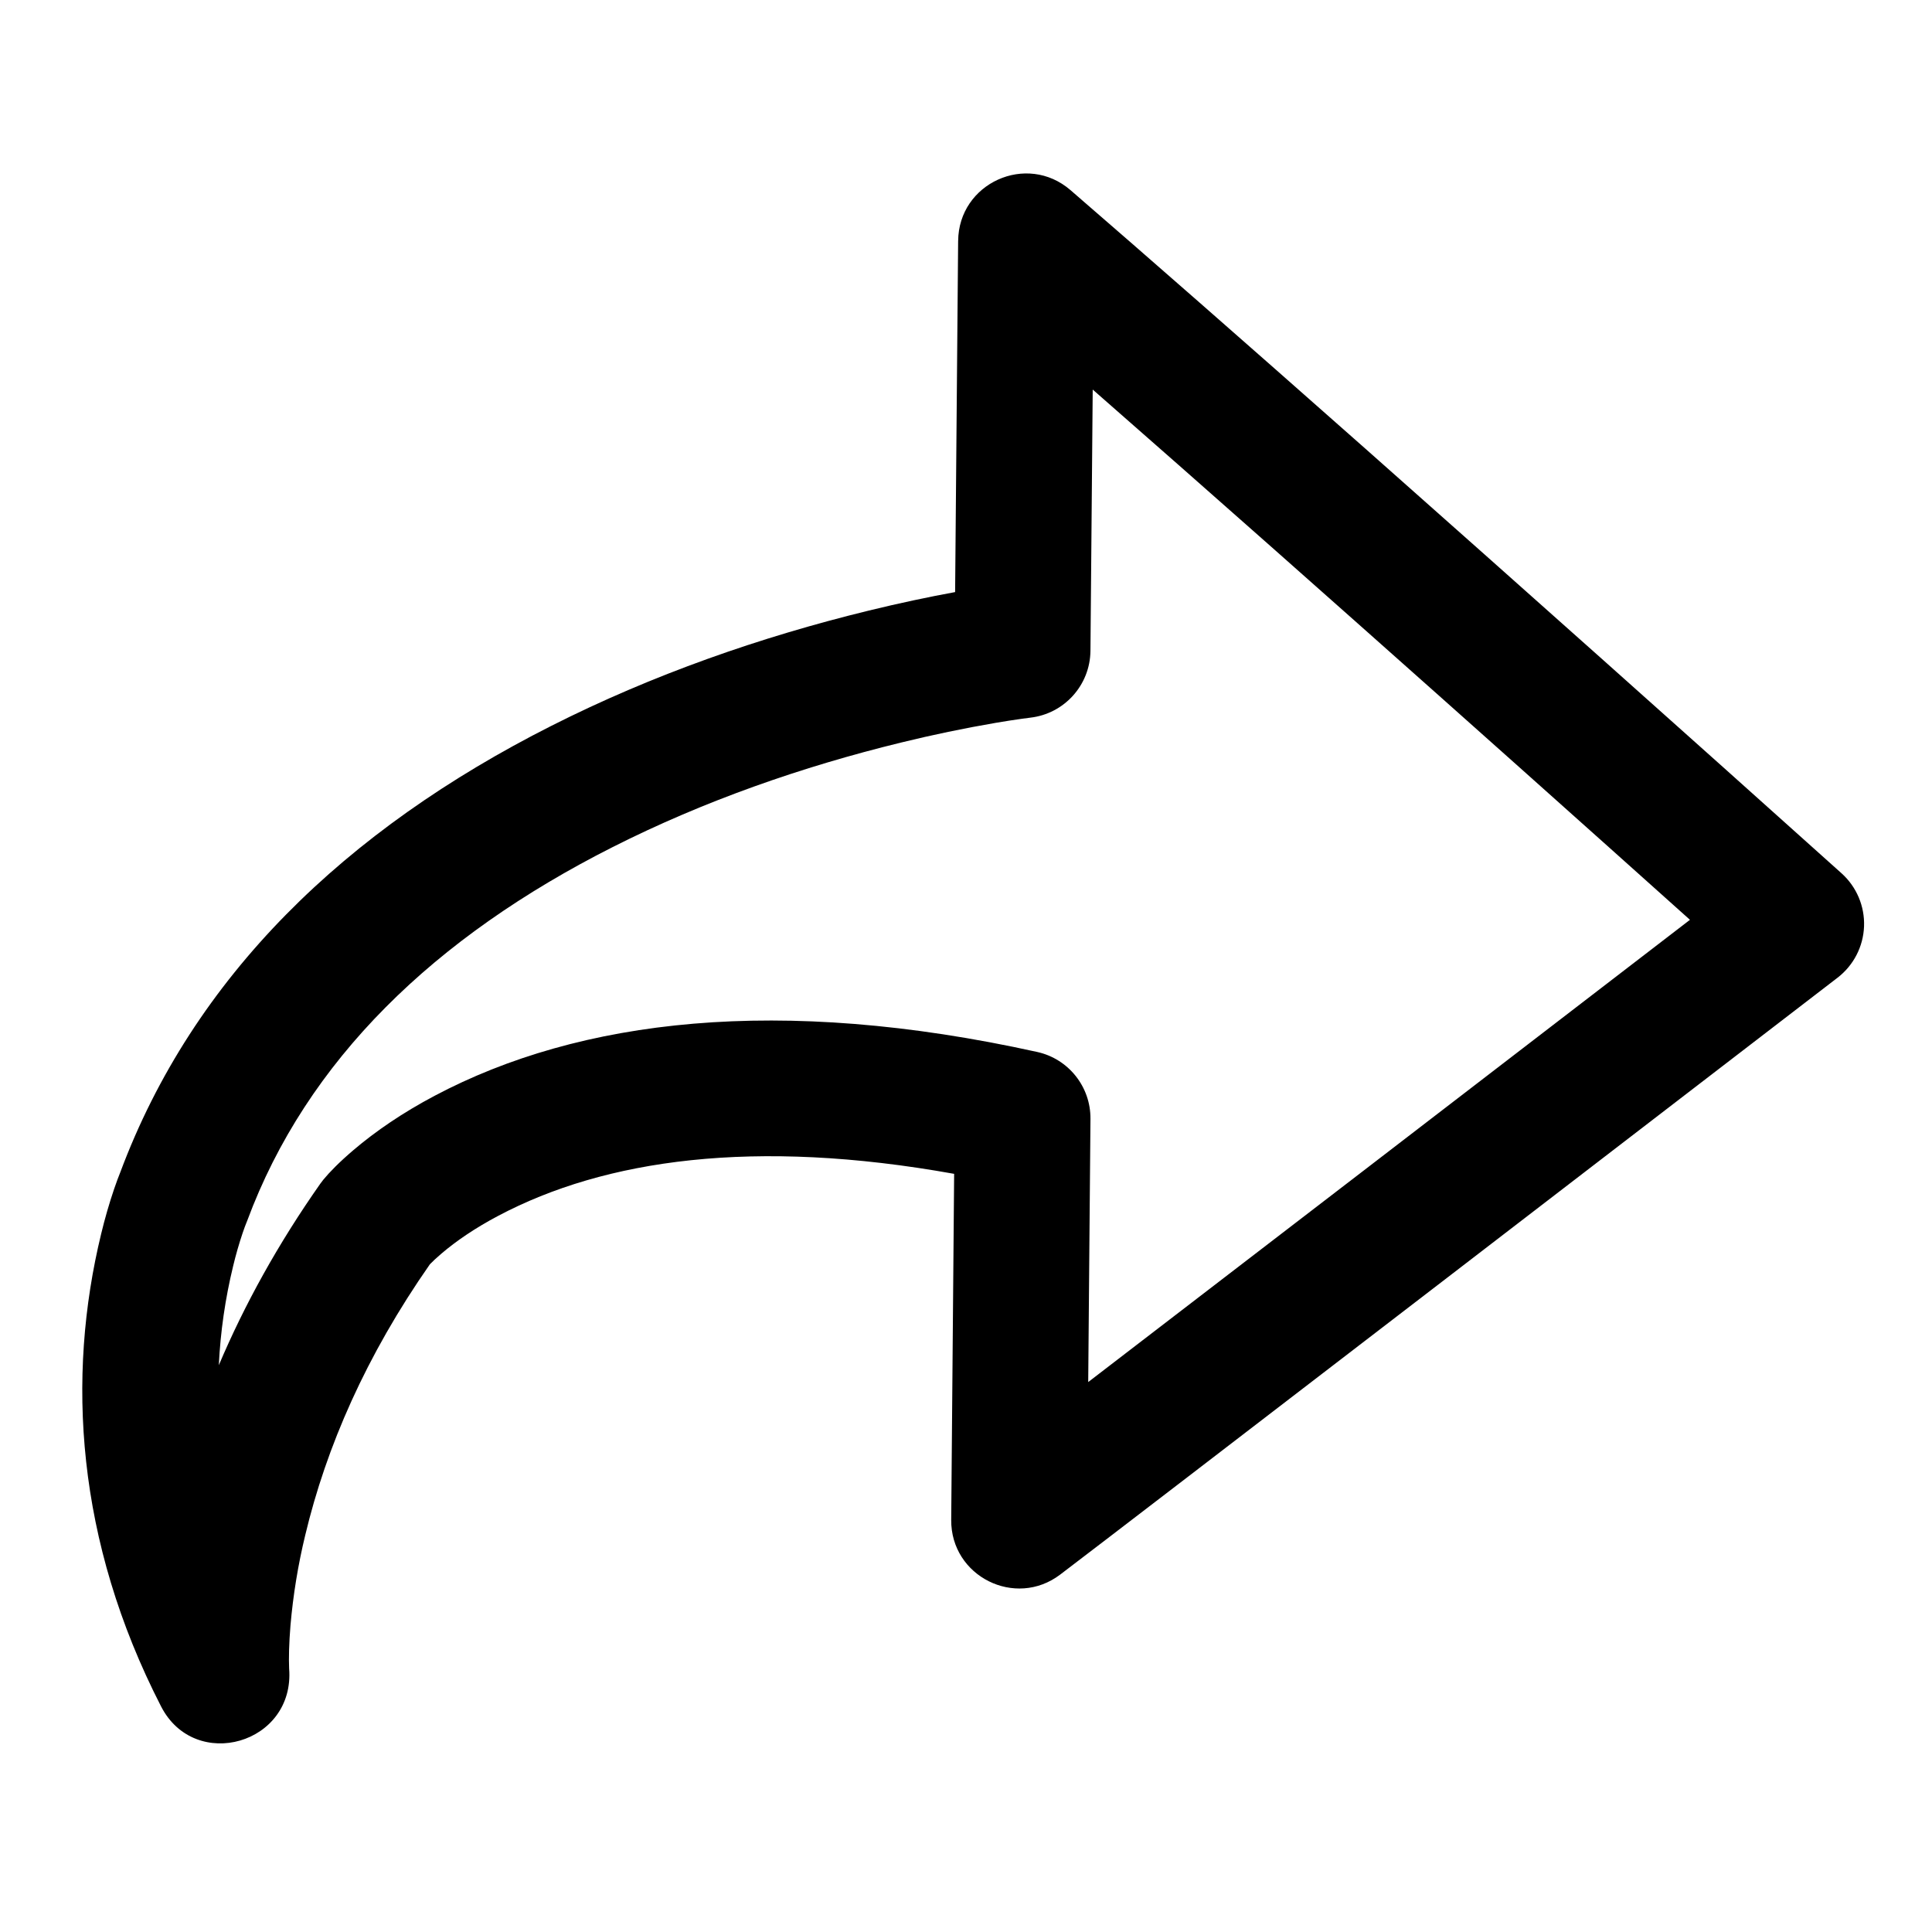
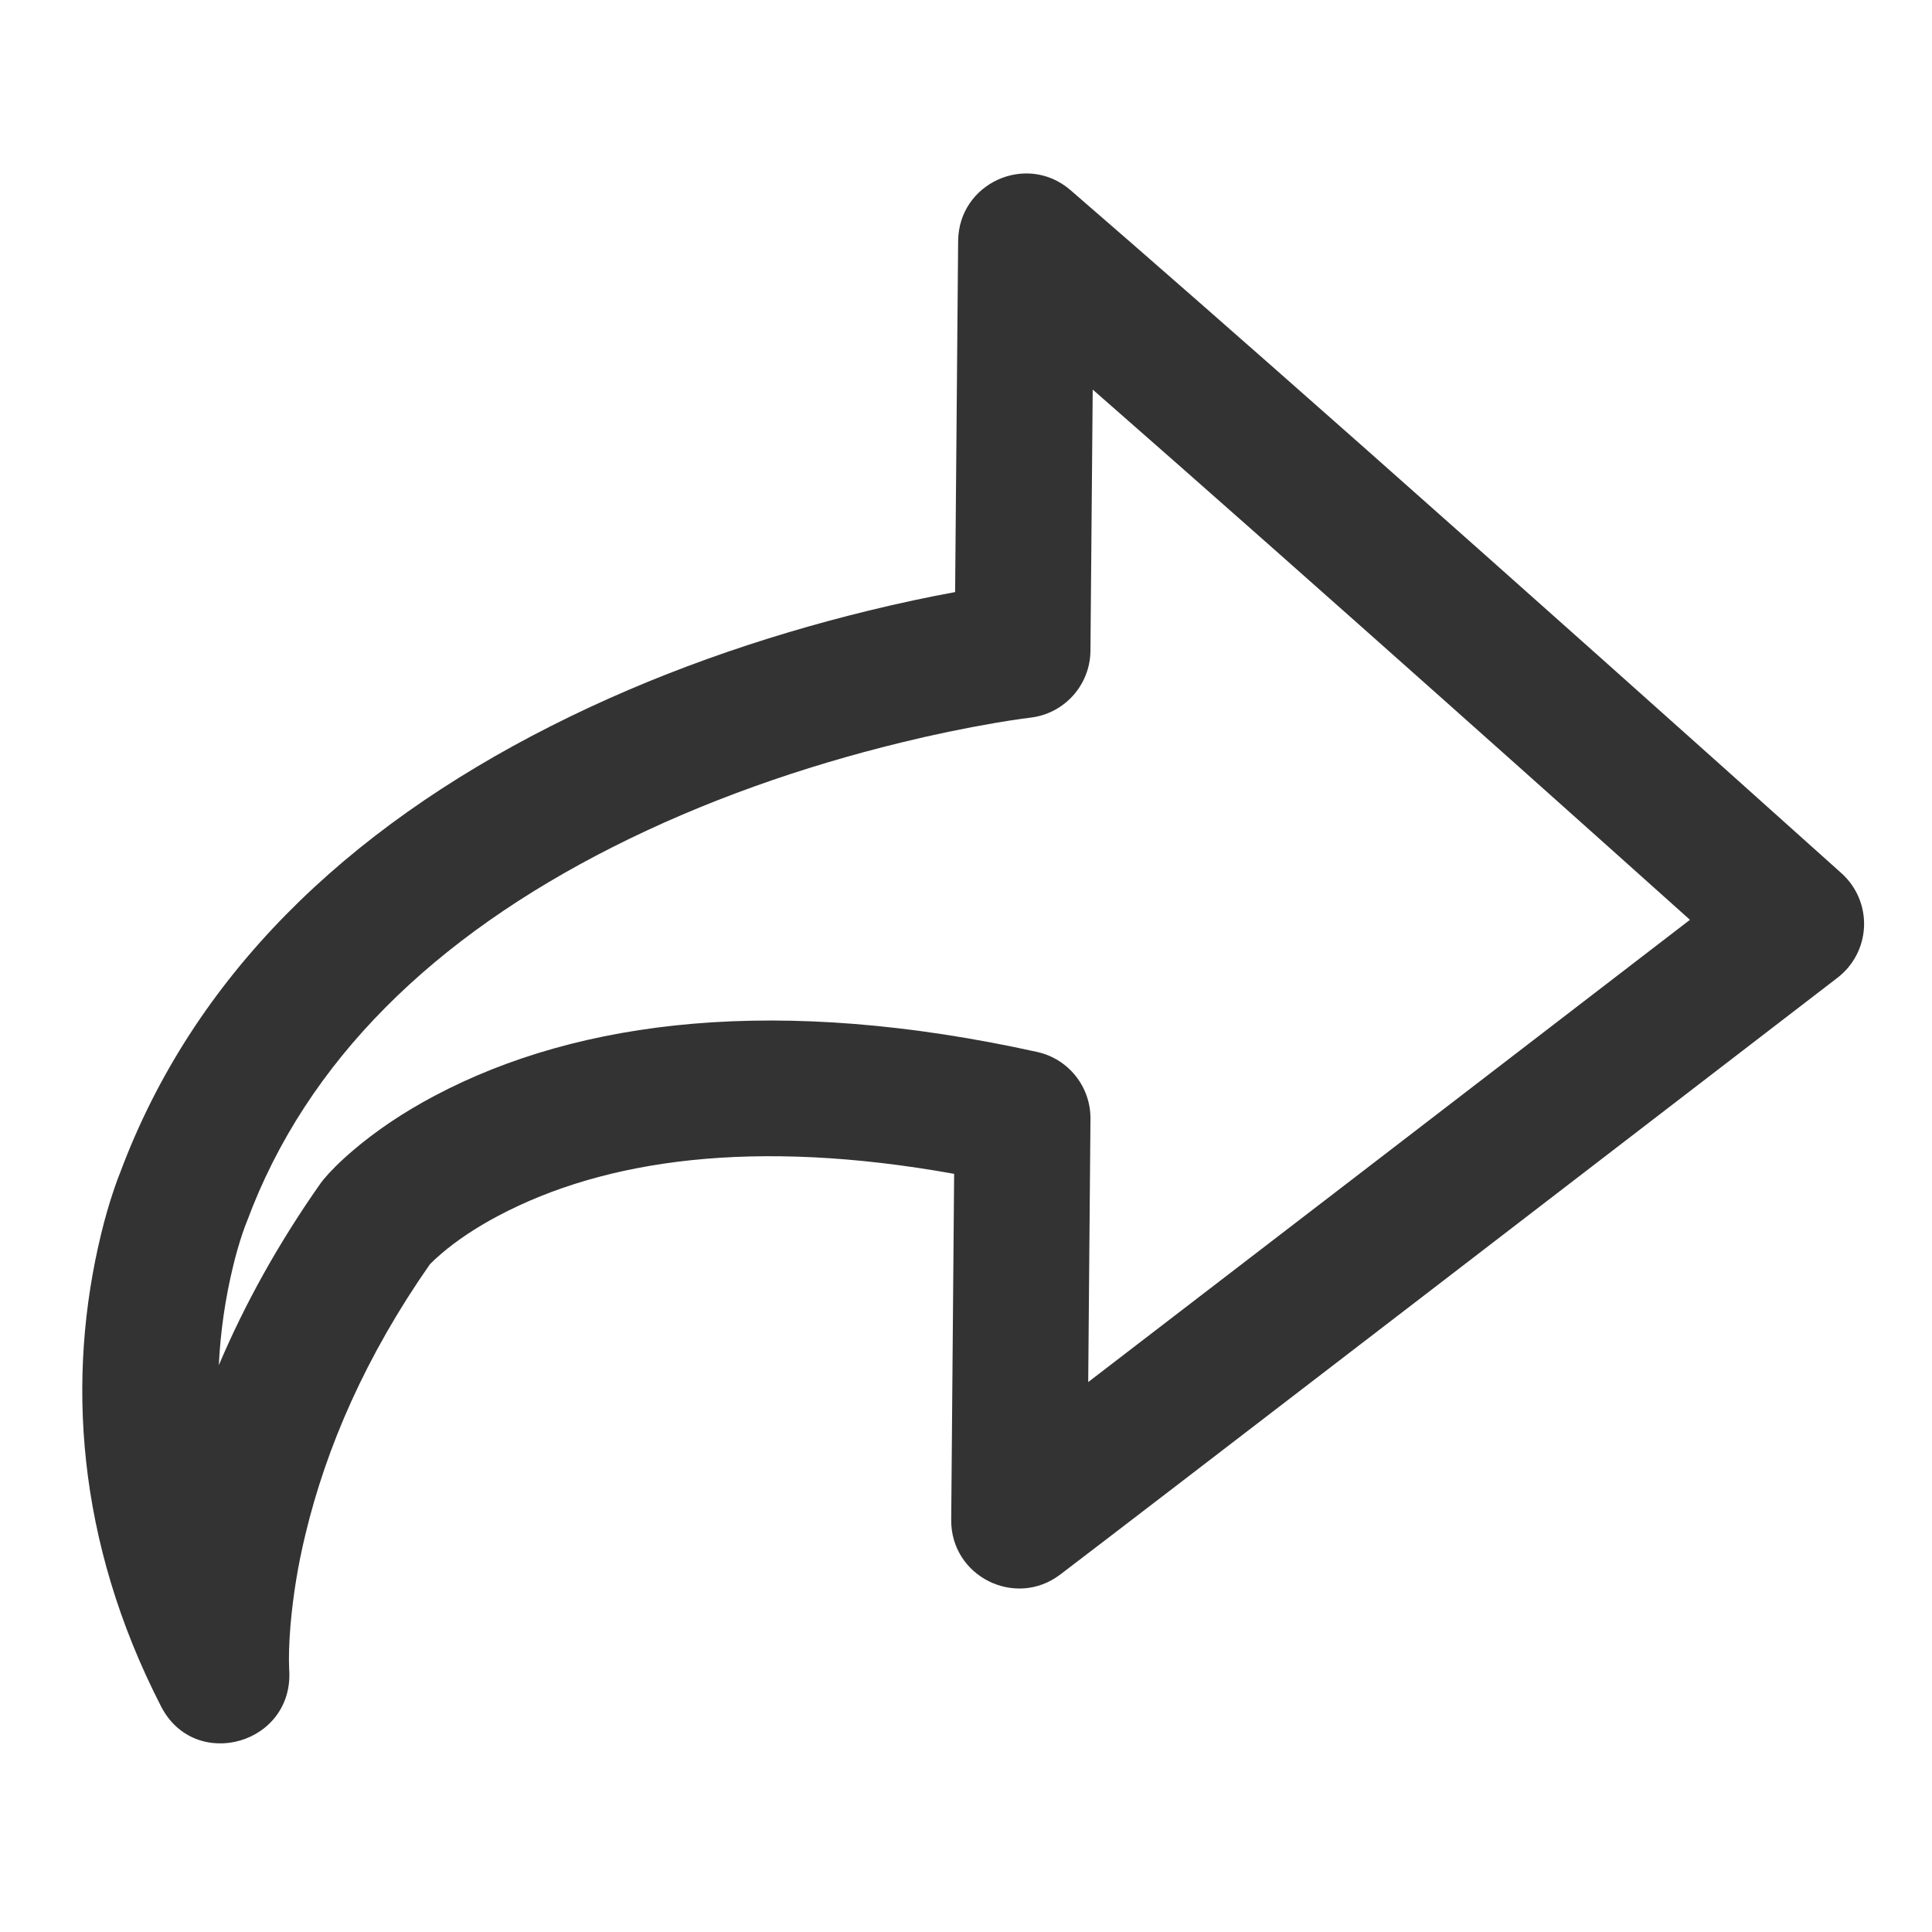
- <svg viewBox="0 0 1024 1024">
-   <path d="M507.84 127.688c0.256-30.68 36.32-46.992 59.536-26.92 40.96 35.416 91.808 80 150.32 131.76l6.08 5.368a51955.088 51955.088 0 0 1 252.296 224.984 36 36 0 0 1-2.128 55.32l-4.672 3.592-13.2 10.144a795784.568 795784.568 0 0 1-190.104 146.104c-111.56 85.704-185.24 142.24-204.04 156.512-23.816 18.088-58.024 0.928-57.768-28.976l1.552-183.416c-105.944-19.04-185.088-7.68-241.616 22.24-12.296 6.504-22.272 13.344-30.08 19.992-2.544 2.16-4.592 4.08-6.16 5.696-33.84 48.448-54.92 96.832-66.08 143.6a321.28 321.28 0 0 0-7.816 47.8c-0.8 9.712-0.944 17.416-0.72 22.808 3.208 40.048-49.88 55.168-67.864 20.152-45.096-87.816-50.216-174.552-31.752-250.512a274.64 274.64 0 0 1 6.824-23.648c1.304-3.808 2.416-6.768 3.264-8.84 38.816-104.08 119.544-181.664 228.552-236.752 53.744-27.16 111-47.12 168.208-61.072 16.256-3.968 31.584-7.208 45.76-9.808l1.6-186.128z m341.76 318.56a45846.976 45846.976 0 0 0-173.544-154.432l-6.064-5.36a24033.208 24033.208 0 0 0-90.832-79.976l-1.2 138.448a36 36 0 0 1-31.944 35.456c-0.608 0.072-2.072 0.256-4.32 0.568a482.4 482.4 0 0 0-13.784 2.144 722.88 722.88 0 0 0-50.368 10.48c-52.224 12.736-104.408 30.92-152.8 55.384-94.368 47.68-162.16 112.928-193.776 198.208l-0.64 1.608c-0.192 0.456-0.816 2.064-1.728 4.744a203.04 203.04 0 0 0-5.008 17.424 279.232 279.232 0 0 0-7.616 52.64c13.624-32.112 31.4-64.336 53.8-96.216a36 36 0 0 1 1.592-2.096c3.144-3.84 8.416-9.28 15.976-15.712 11.728-9.984 26.04-19.784 43.072-28.8 76.928-40.72 182.624-53.392 319.312-23.2a36 36 0 0 1 28.24 35.464l-1.192 139.496c35.456-27.192 84.76-65.04 145.072-111.384a697399.008 697399.008 0 0 0 173.864-133.616 53016.08 53016.08 0 0 0-46.112-41.28z" />
+ <svg xmlns="http://www.w3.org/2000/svg" t="1533802887583" class="icon" style="" viewBox="0 0 1024 1024" version="1.1" p-id="4698" width="200" height="200">
+   <defs>
+     <style type="text/css" />
+   </defs>
+   <path d="M507.84 127.688c0.256-30.68 36.32-46.992 59.536-26.92 40.96 35.416 91.808 80 150.32 131.76l6.08 5.368a51955.088 51955.088 0 0 1 252.296 224.984 36 36 0 0 1-2.128 55.32l-4.672 3.592-13.2 10.144a795784.568 795784.568 0 0 1-190.104 146.104c-111.56 85.704-185.24 142.24-204.04 156.512-23.816 18.088-58.024 0.928-57.768-28.976l1.552-183.416c-105.944-19.04-185.088-7.68-241.616 22.24-12.296 6.504-22.272 13.344-30.08 19.992-2.544 2.16-4.592 4.08-6.16 5.696-33.84 48.448-54.92 96.832-66.08 143.6a321.28 321.28 0 0 0-7.816 47.8c-0.8 9.712-0.944 17.416-0.72 22.808 3.208 40.048-49.88 55.168-67.864 20.152-45.096-87.816-50.216-174.552-31.752-250.512a274.64 274.64 0 0 1 6.824-23.648c1.304-3.808 2.416-6.768 3.264-8.84 38.816-104.08 119.544-181.664 228.552-236.752 53.744-27.16 111-47.12 168.208-61.072 16.256-3.968 31.584-7.208 45.76-9.808l1.6-186.128z m341.76 318.56a45846.976 45846.976 0 0 0-173.544-154.432l-6.064-5.36a24033.208 24033.208 0 0 0-90.832-79.976l-1.2 138.448a36 36 0 0 1-31.944 35.456c-0.608 0.072-2.072 0.256-4.32 0.568a482.4 482.4 0 0 0-13.784 2.144 722.88 722.88 0 0 0-50.368 10.48c-52.224 12.736-104.408 30.92-152.8 55.384-94.368 47.68-162.16 112.928-193.776 198.208l-0.64 1.608c-0.192 0.456-0.816 2.064-1.728 4.744a203.04 203.04 0 0 0-5.008 17.424 279.232 279.232 0 0 0-7.616 52.64c13.624-32.112 31.4-64.336 53.8-96.216a36 36 0 0 1 1.592-2.096c3.144-3.84 8.416-9.28 15.976-15.712 11.728-9.984 26.04-19.784 43.072-28.8 76.928-40.72 182.624-53.392 319.312-23.2a36 36 0 0 1 28.24 35.464l-1.192 139.496c35.456-27.192 84.76-65.04 145.072-111.384a697399.008 697399.008 0 0 0 173.864-133.616 53016.08 53016.08 0 0 0-46.112-41.28z" fill="#333333" p-id="4699" />
</svg>
